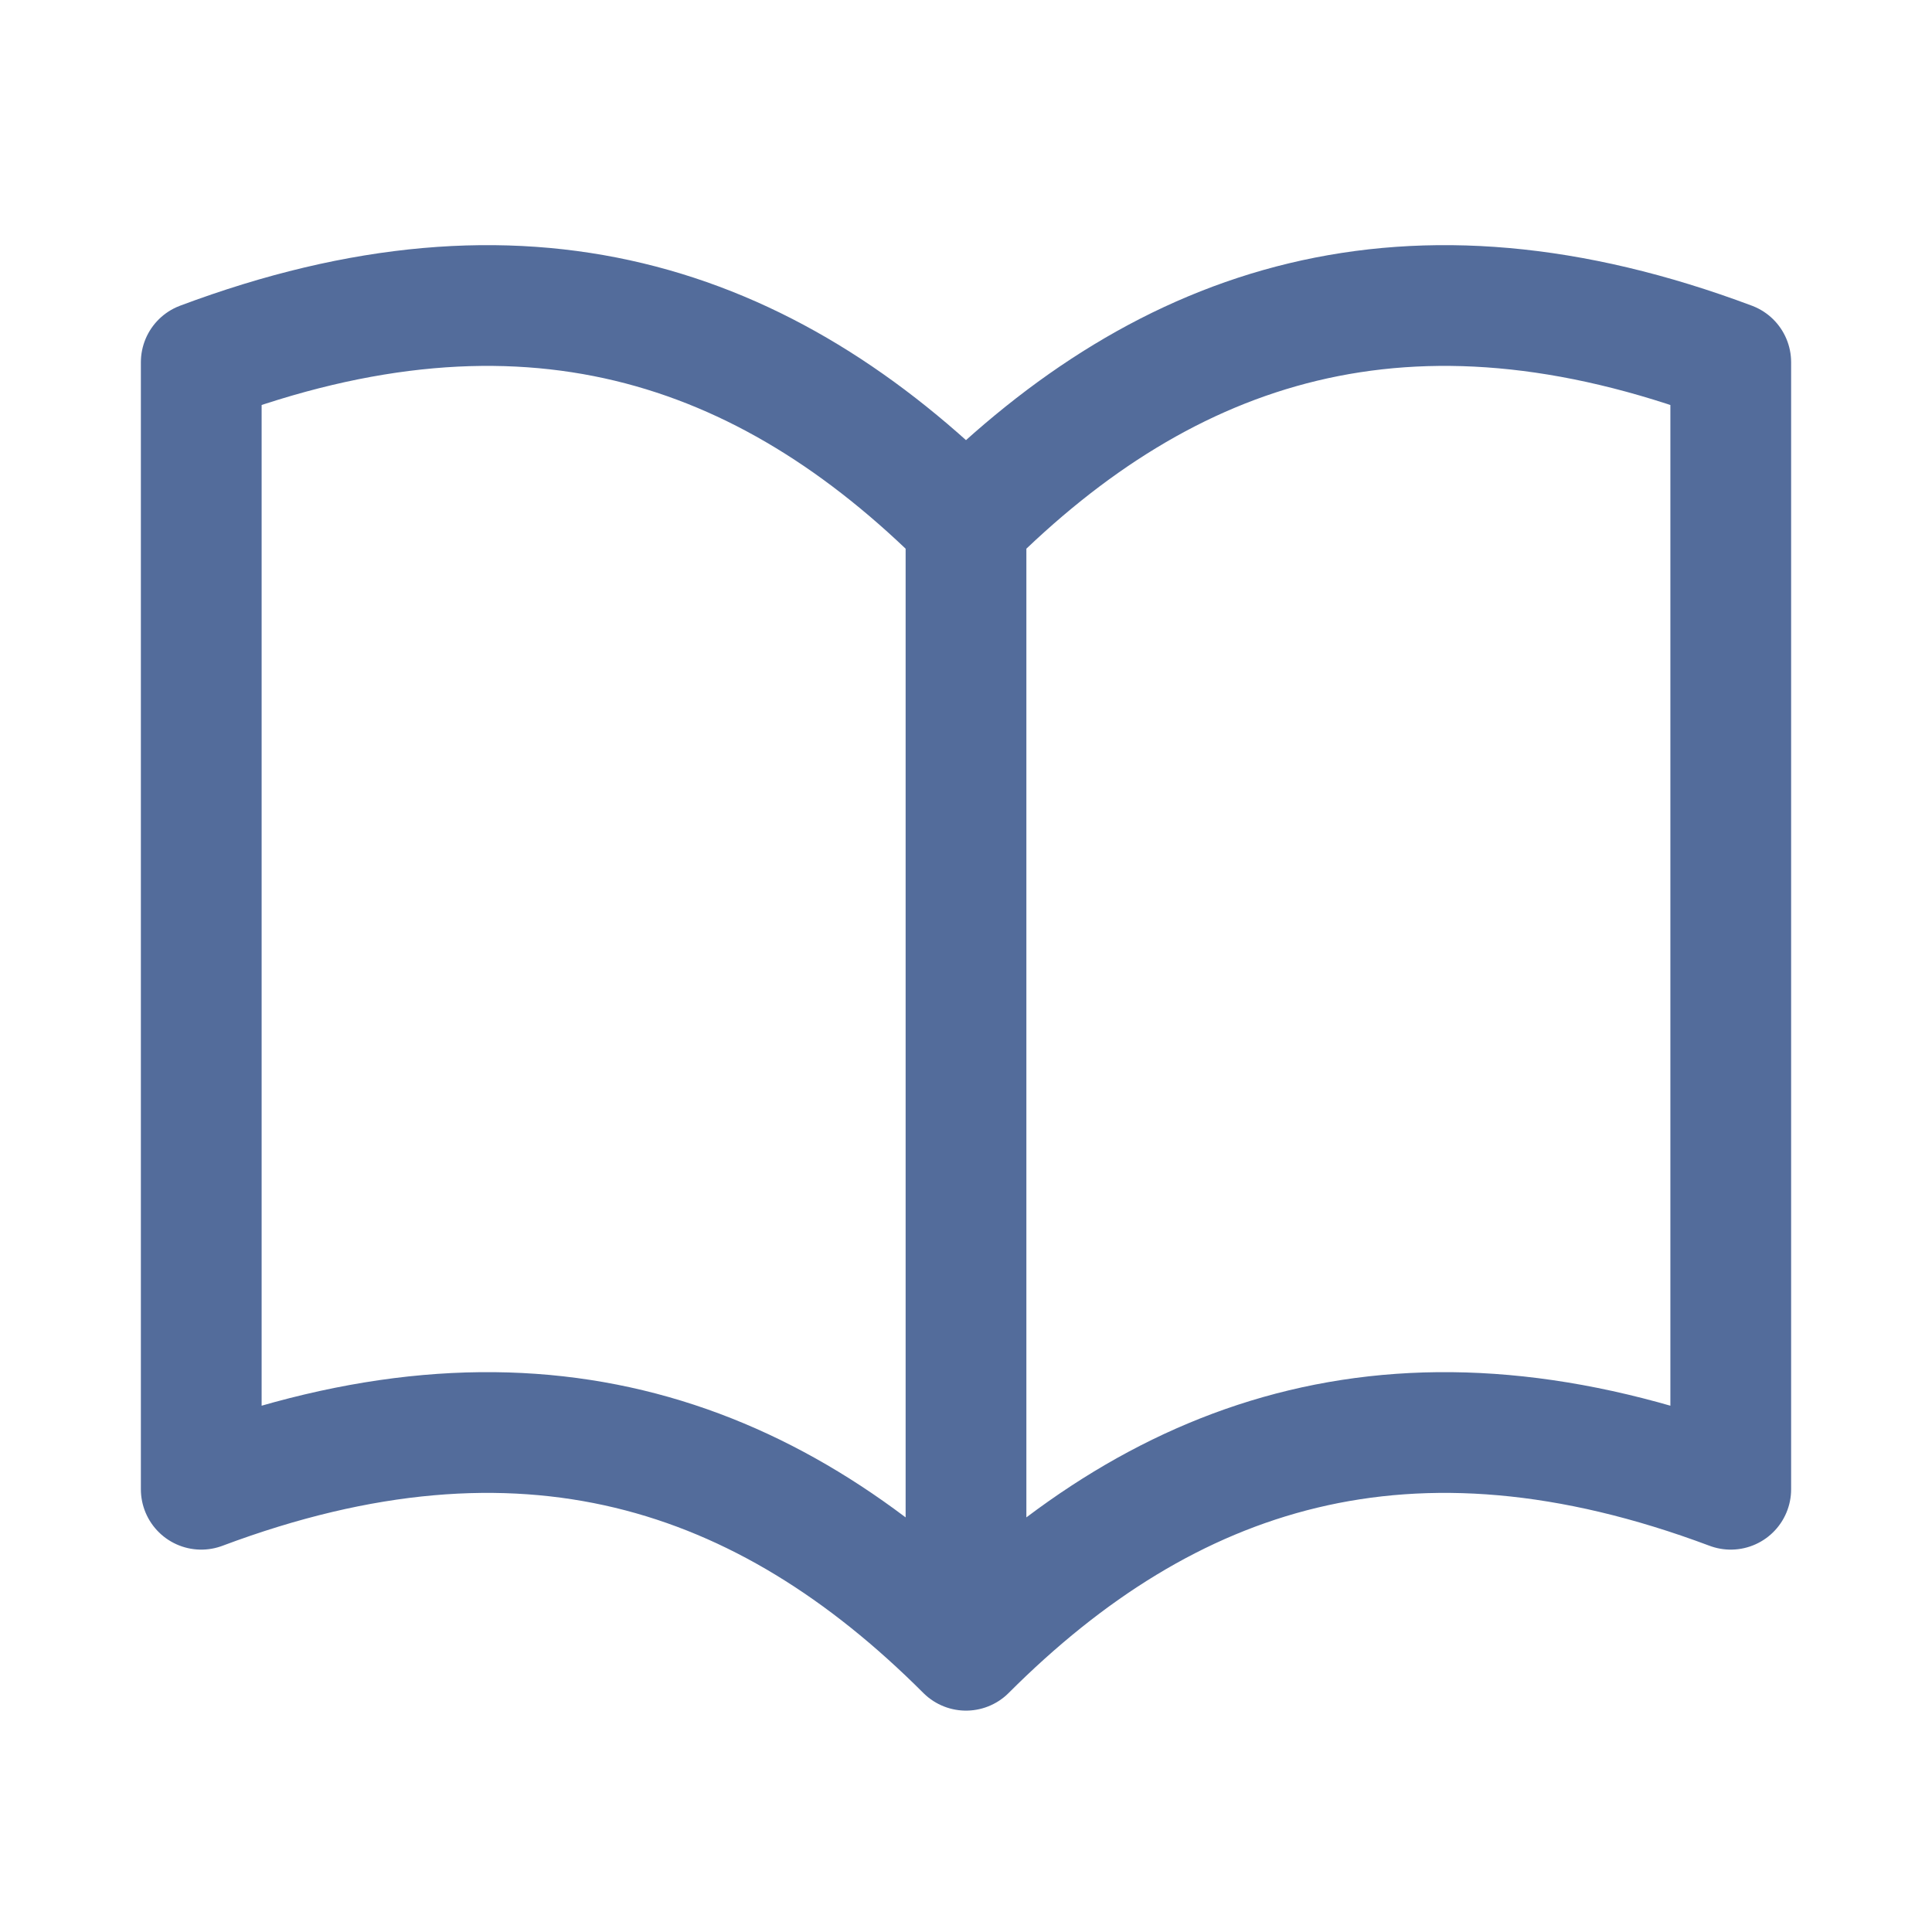
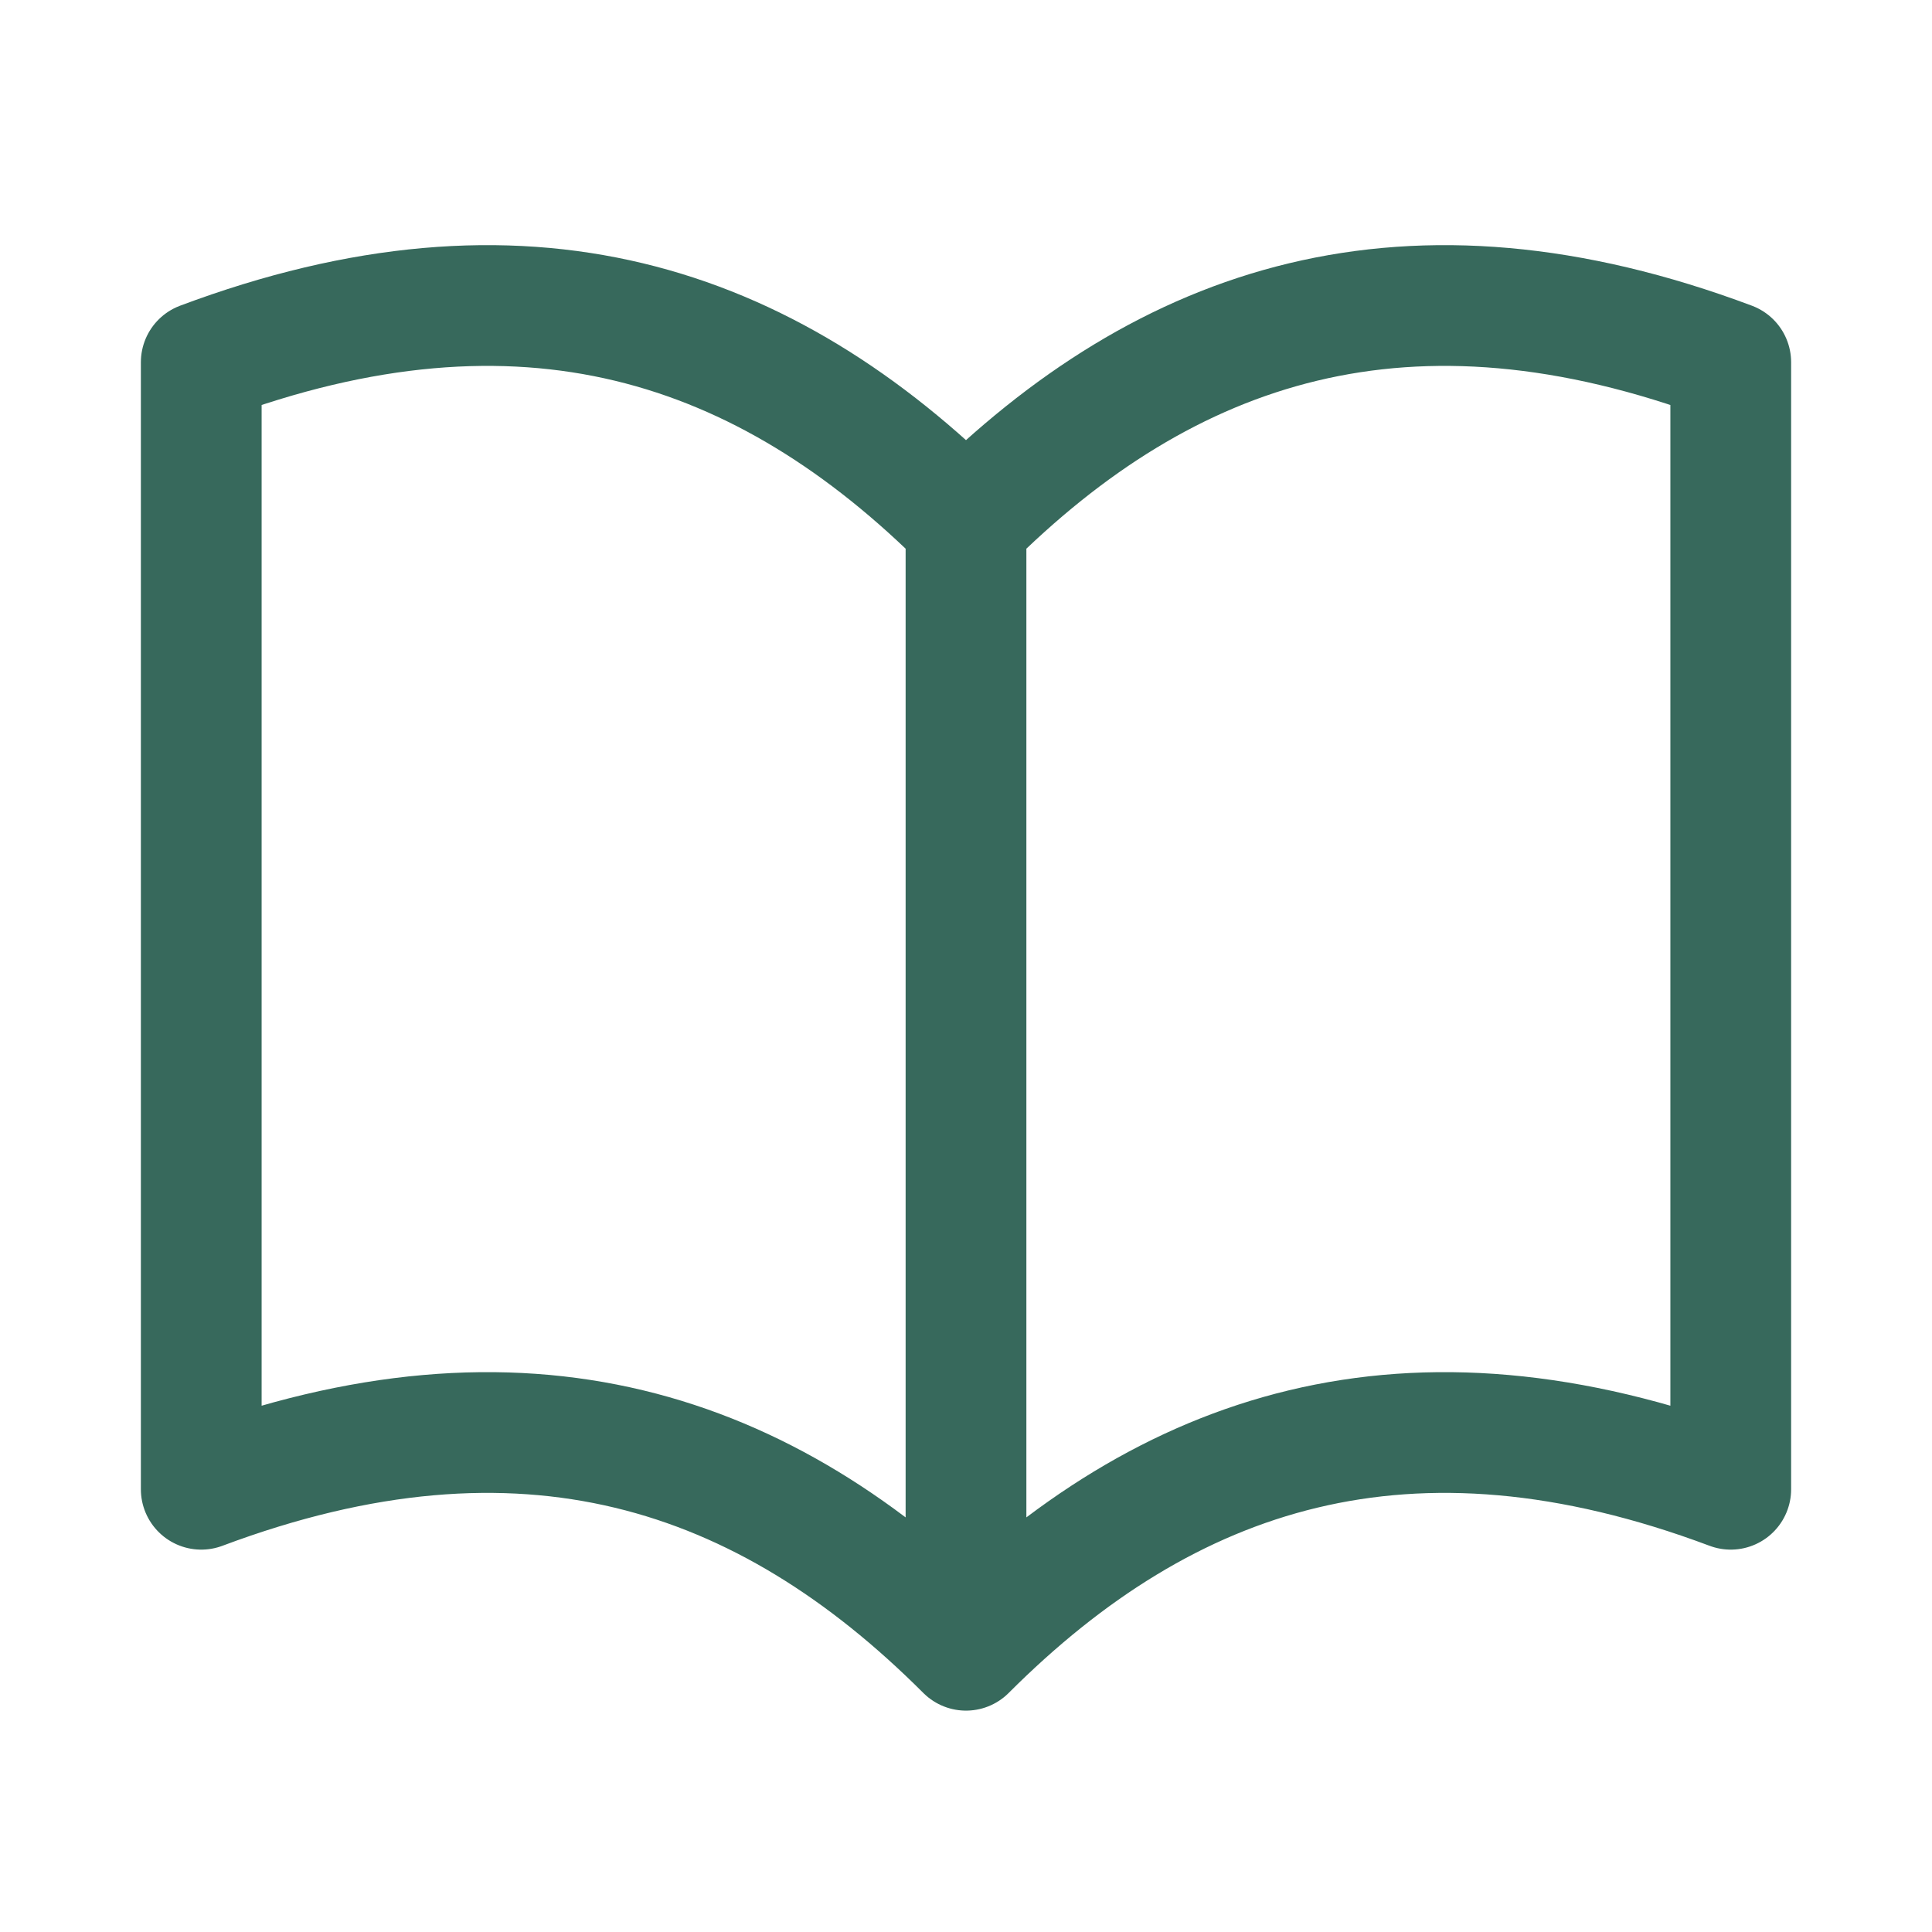
- <svg xmlns="http://www.w3.org/2000/svg" viewBox="0 0 48 48" fill="none" stroke="#536C9B" stroke-width="3" stroke-linecap="round" stroke-linejoin="round">
+ <svg xmlns="http://www.w3.org/2000/svg" viewBox="0 0 48 48" fill="none" stroke="#37695C" stroke-width="3" stroke-linecap="round" stroke-linejoin="round">
  <path d="M5 9c8-3 14-1 19 4v28c-5-5-11-7-19-4Zm38 0c-8-3-14-1-19 4v28c5-5 11-7 19-4Z" />
</svg>
